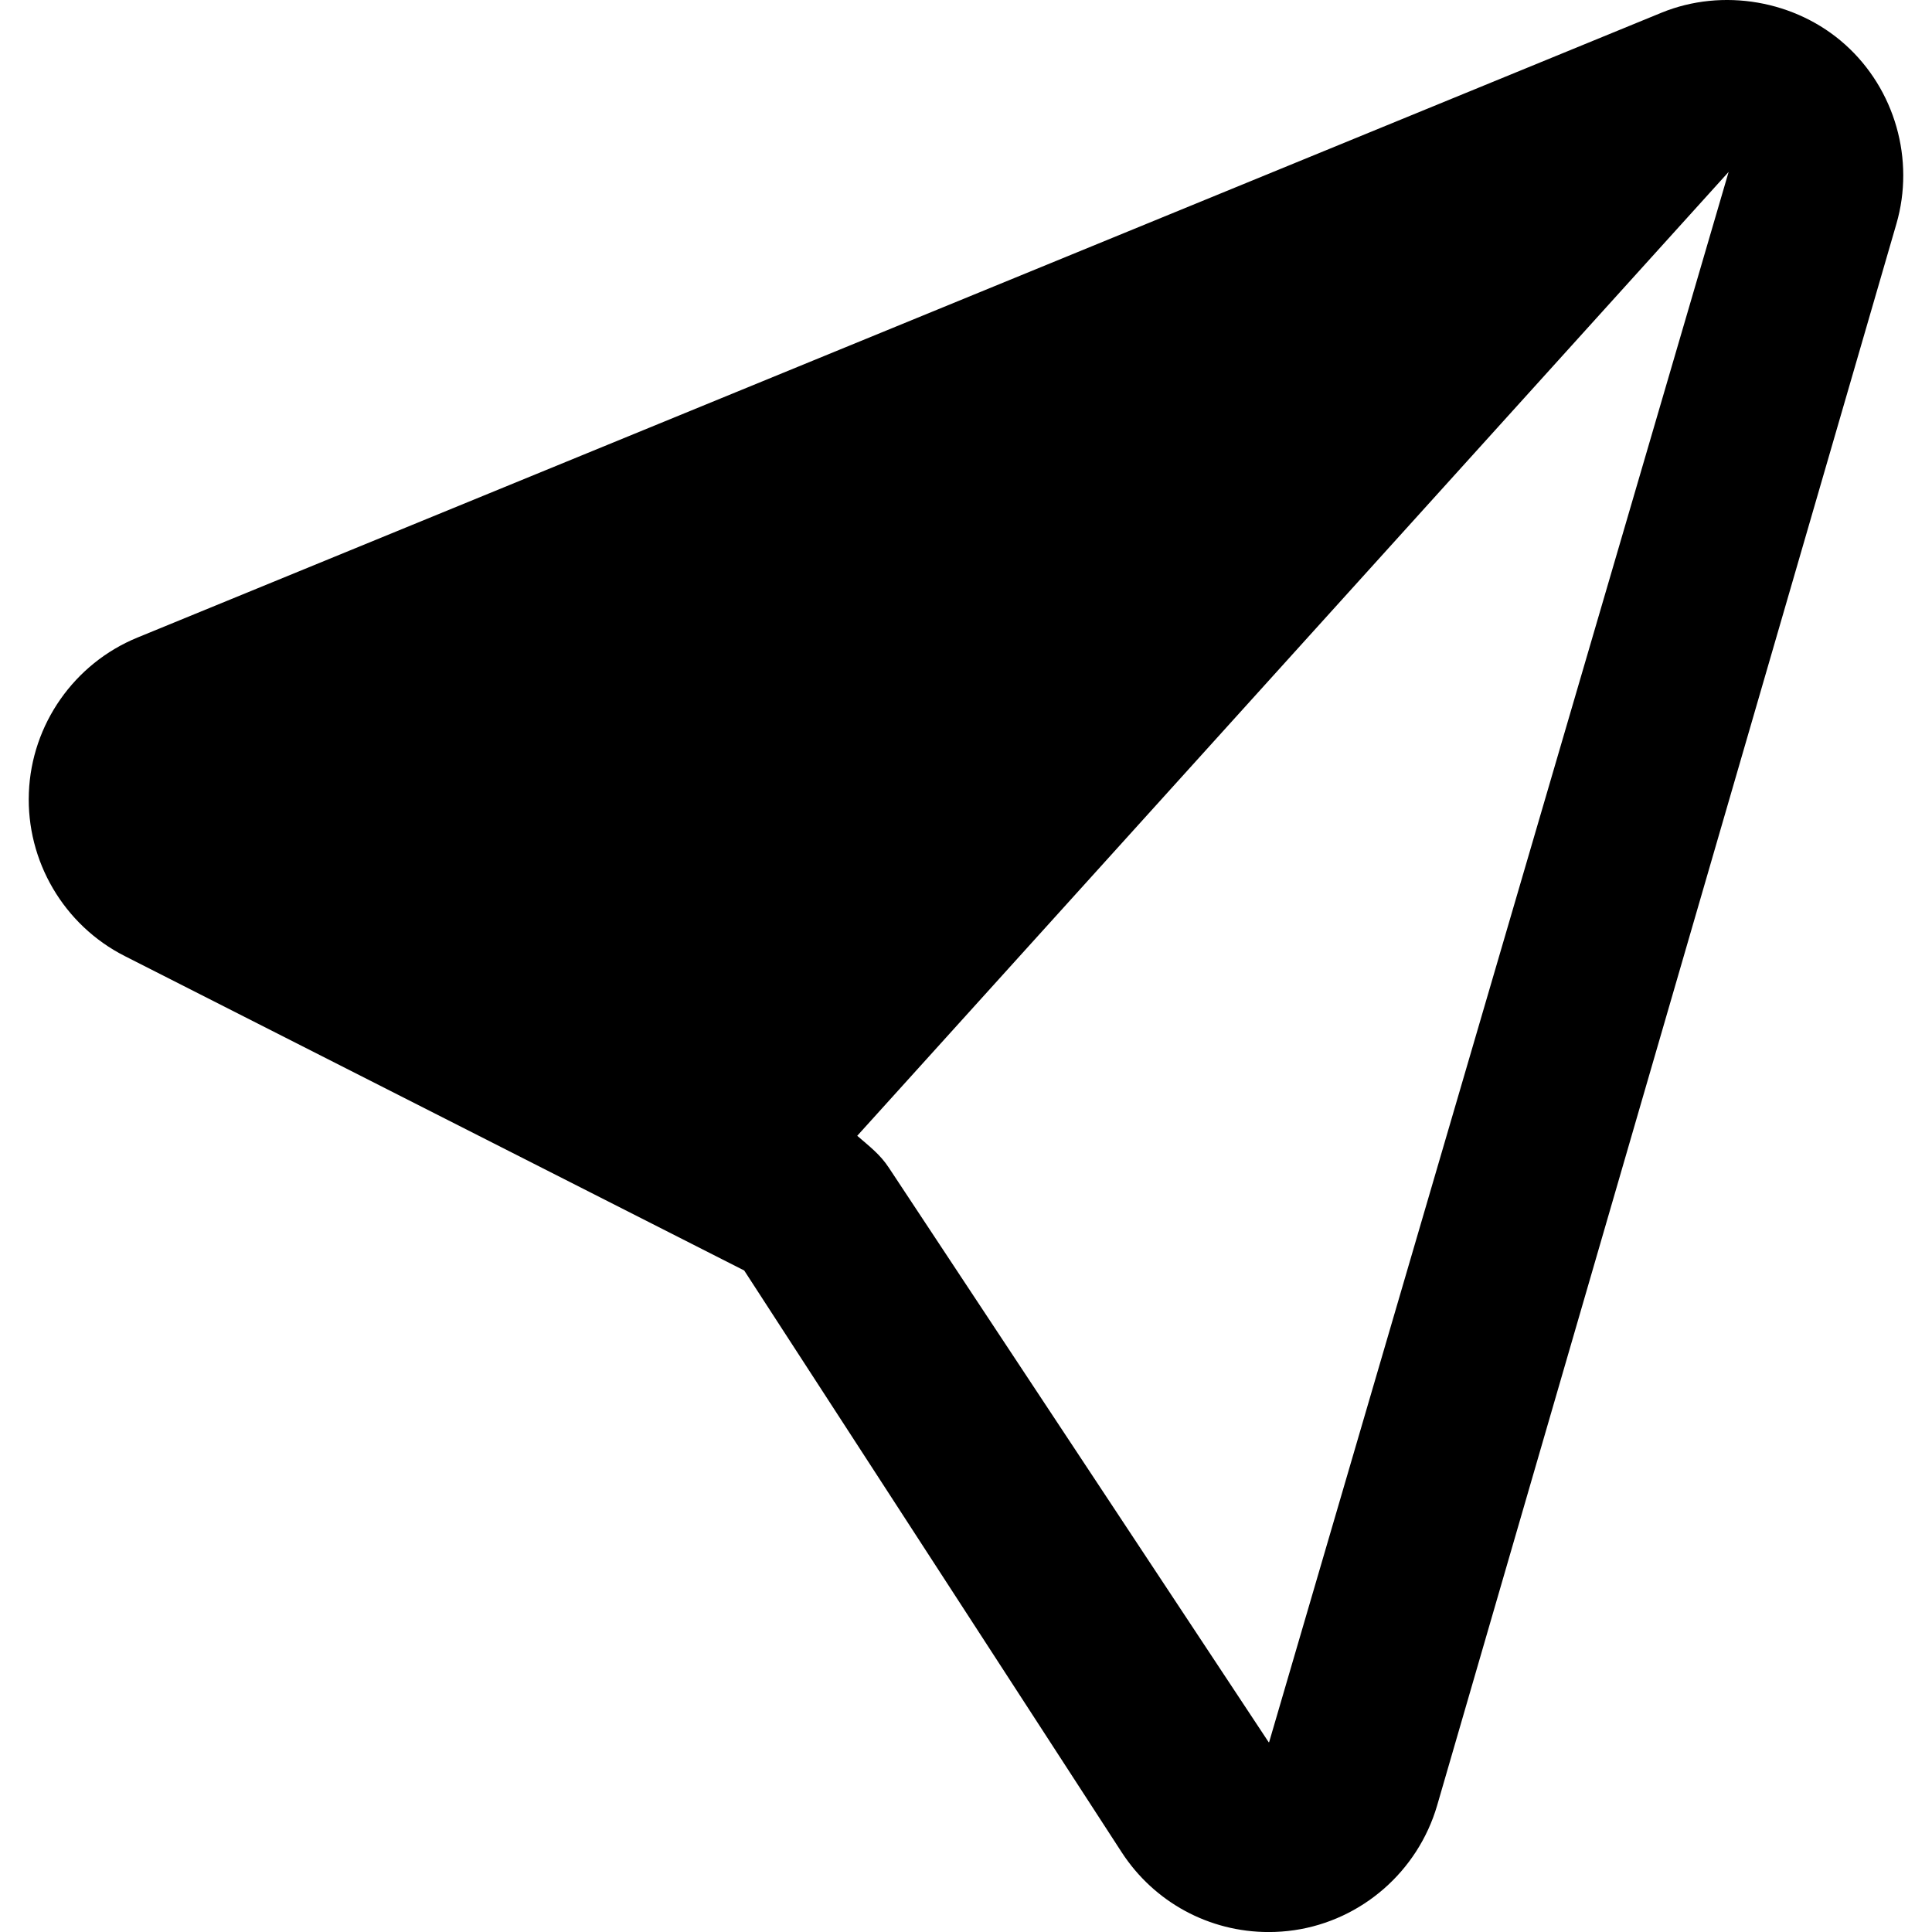
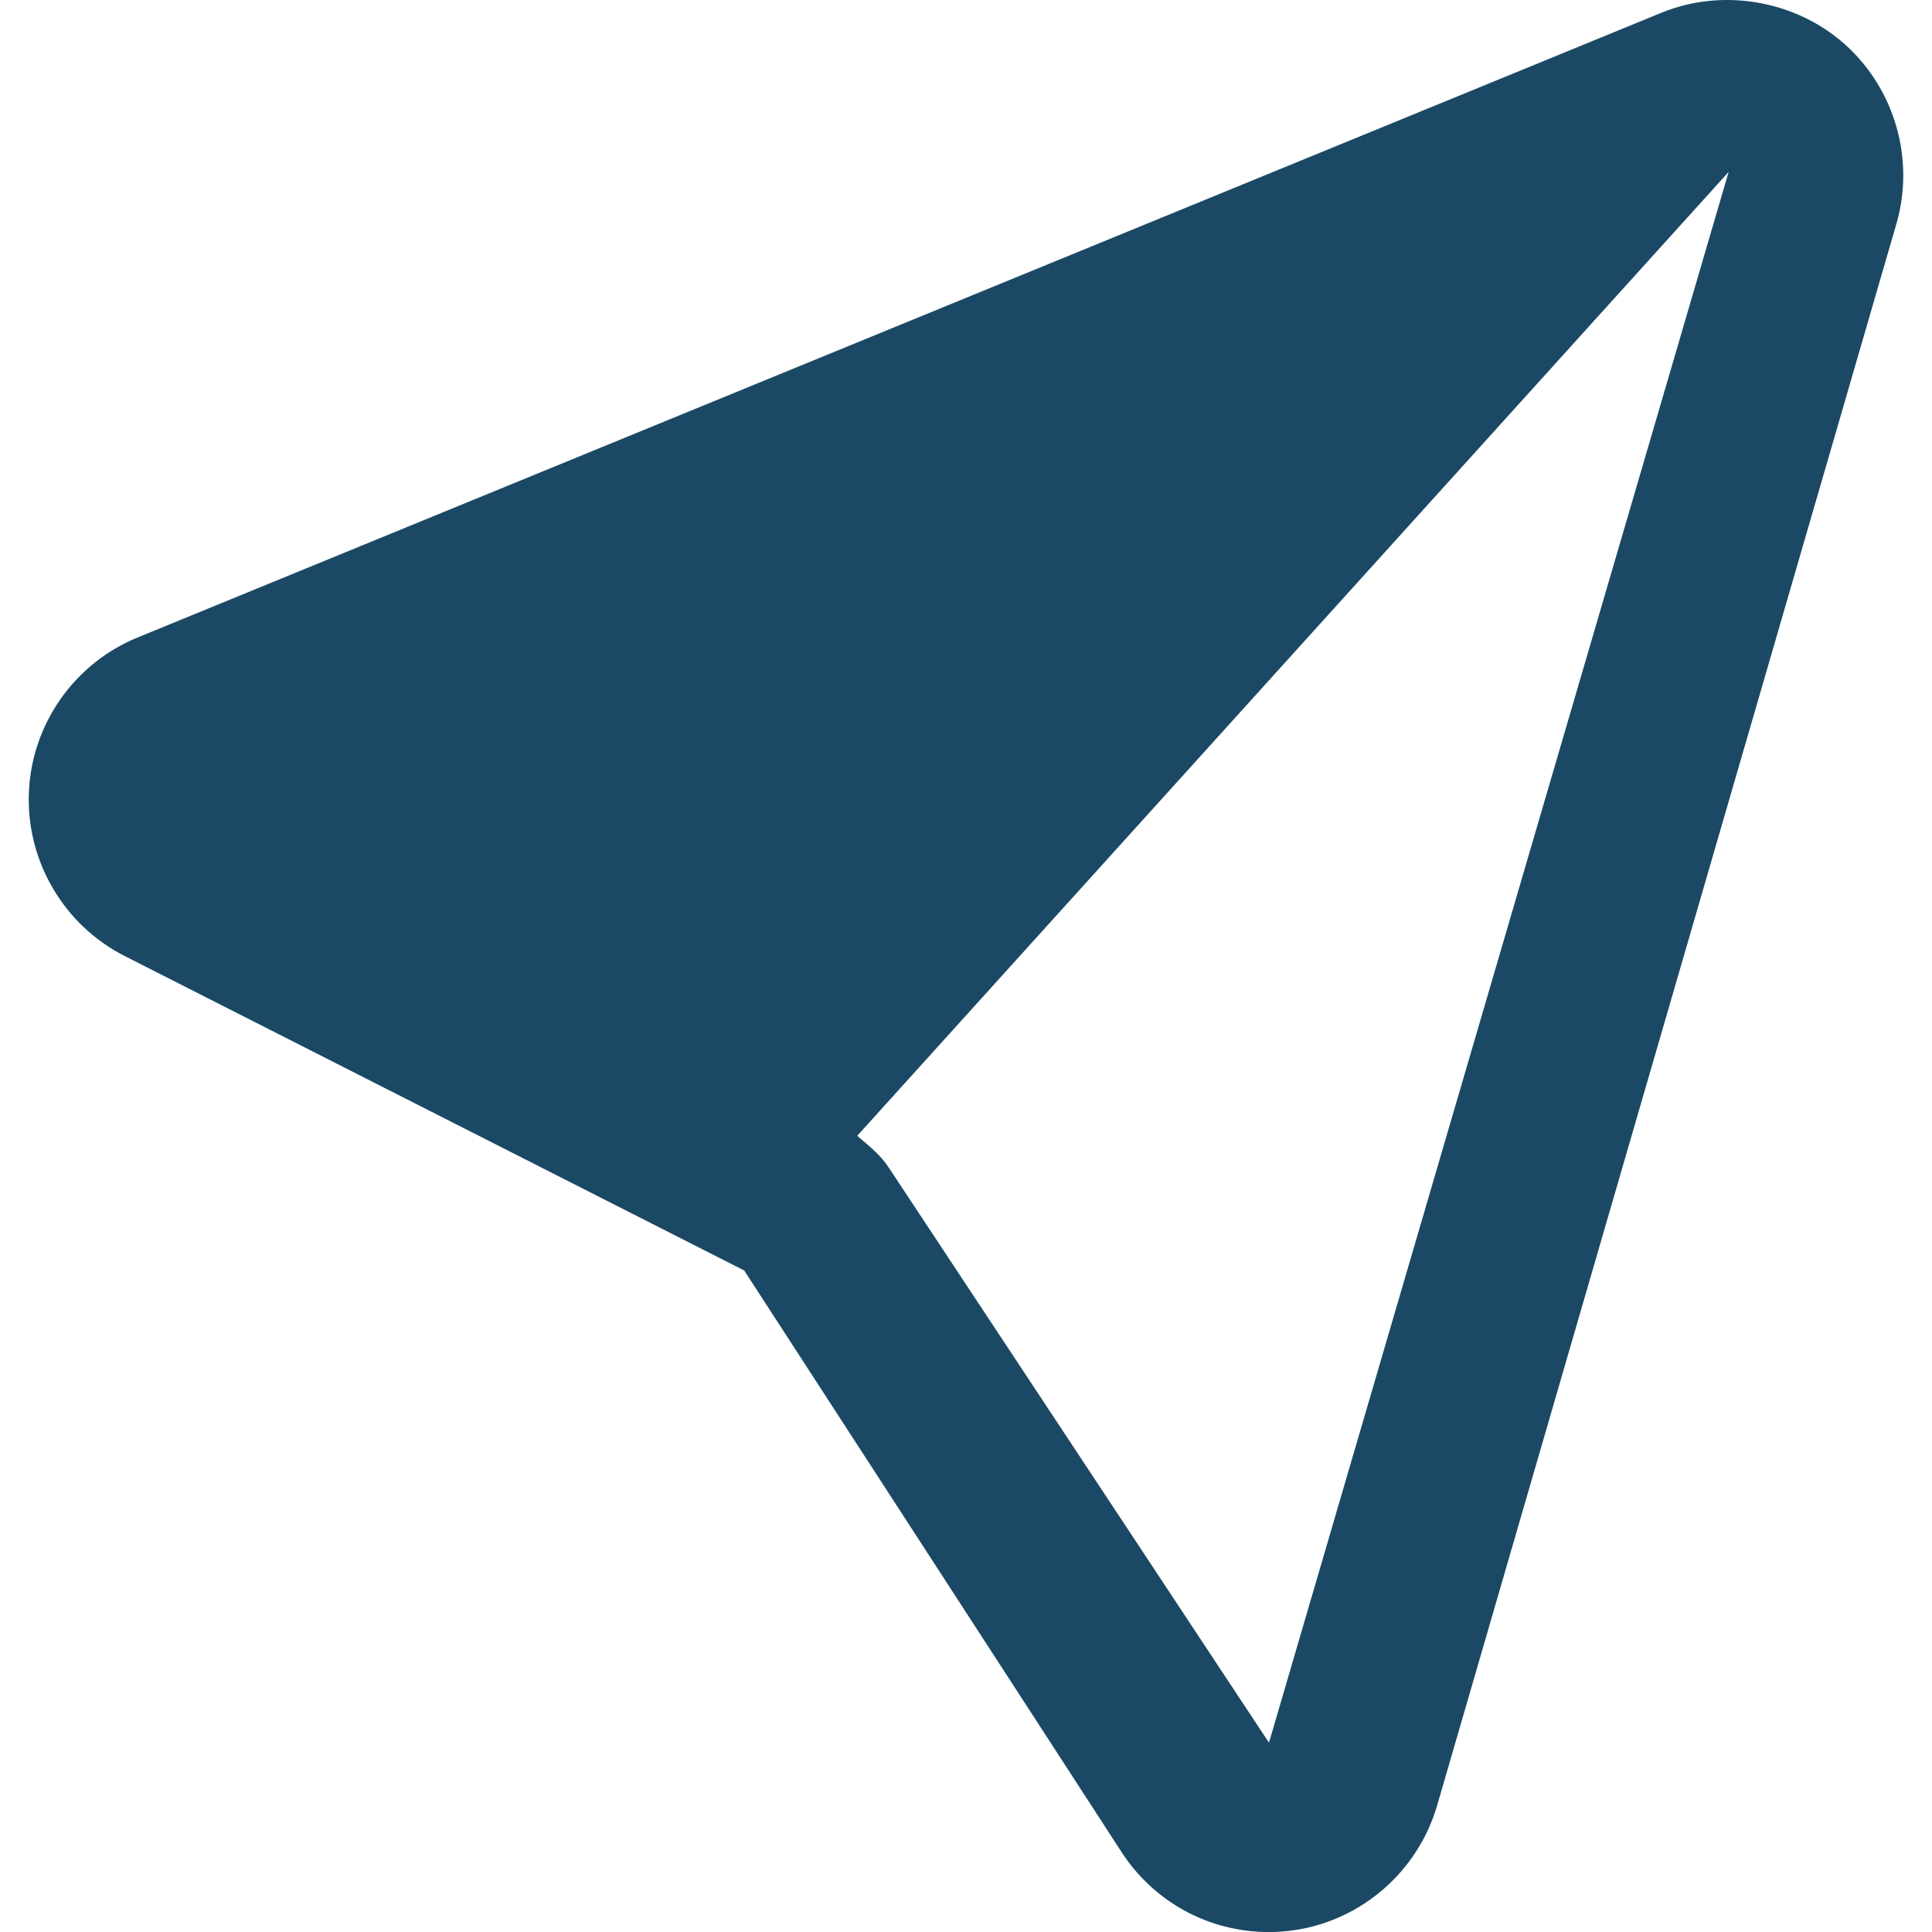
- <svg xmlns="http://www.w3.org/2000/svg" fill="#000000" version="1.1" id="Capa_1" width="800px" height="800px" viewBox="0 0 44.764 44.764" xml:space="preserve">
+ <svg xmlns="http://www.w3.org/2000/svg" fill="#1b4965" version="1.1" id="Capa_1" width="24px" height="24px" viewBox="0 0 44.764 44.764" xml:space="preserve">
  <g>
    <path d="M42.752,1.033c-1.143-1.026-2.838-1.319-4.257-0.738L3.187,14.771c-1.469,0.601-2.457,2.014-2.518,3.595   c-0.063,1.583,0.809,3.07,2.222,3.786l14.352,7.285l8.745,13.478c0.752,1.158,2.026,1.85,3.407,1.85   c0.195,0,0.395-0.014,0.593-0.043c1.563-0.229,2.862-1.361,3.309-2.886L43.939,5.187C44.371,3.698,43.906,2.068,42.752,1.033z    M29.405,40.367h-0.01l-8.797-13.306c-0.205-0.315-0.454-0.499-0.736-0.745l20.19-22.333L29.405,40.367z" />
  </g>
</svg>
